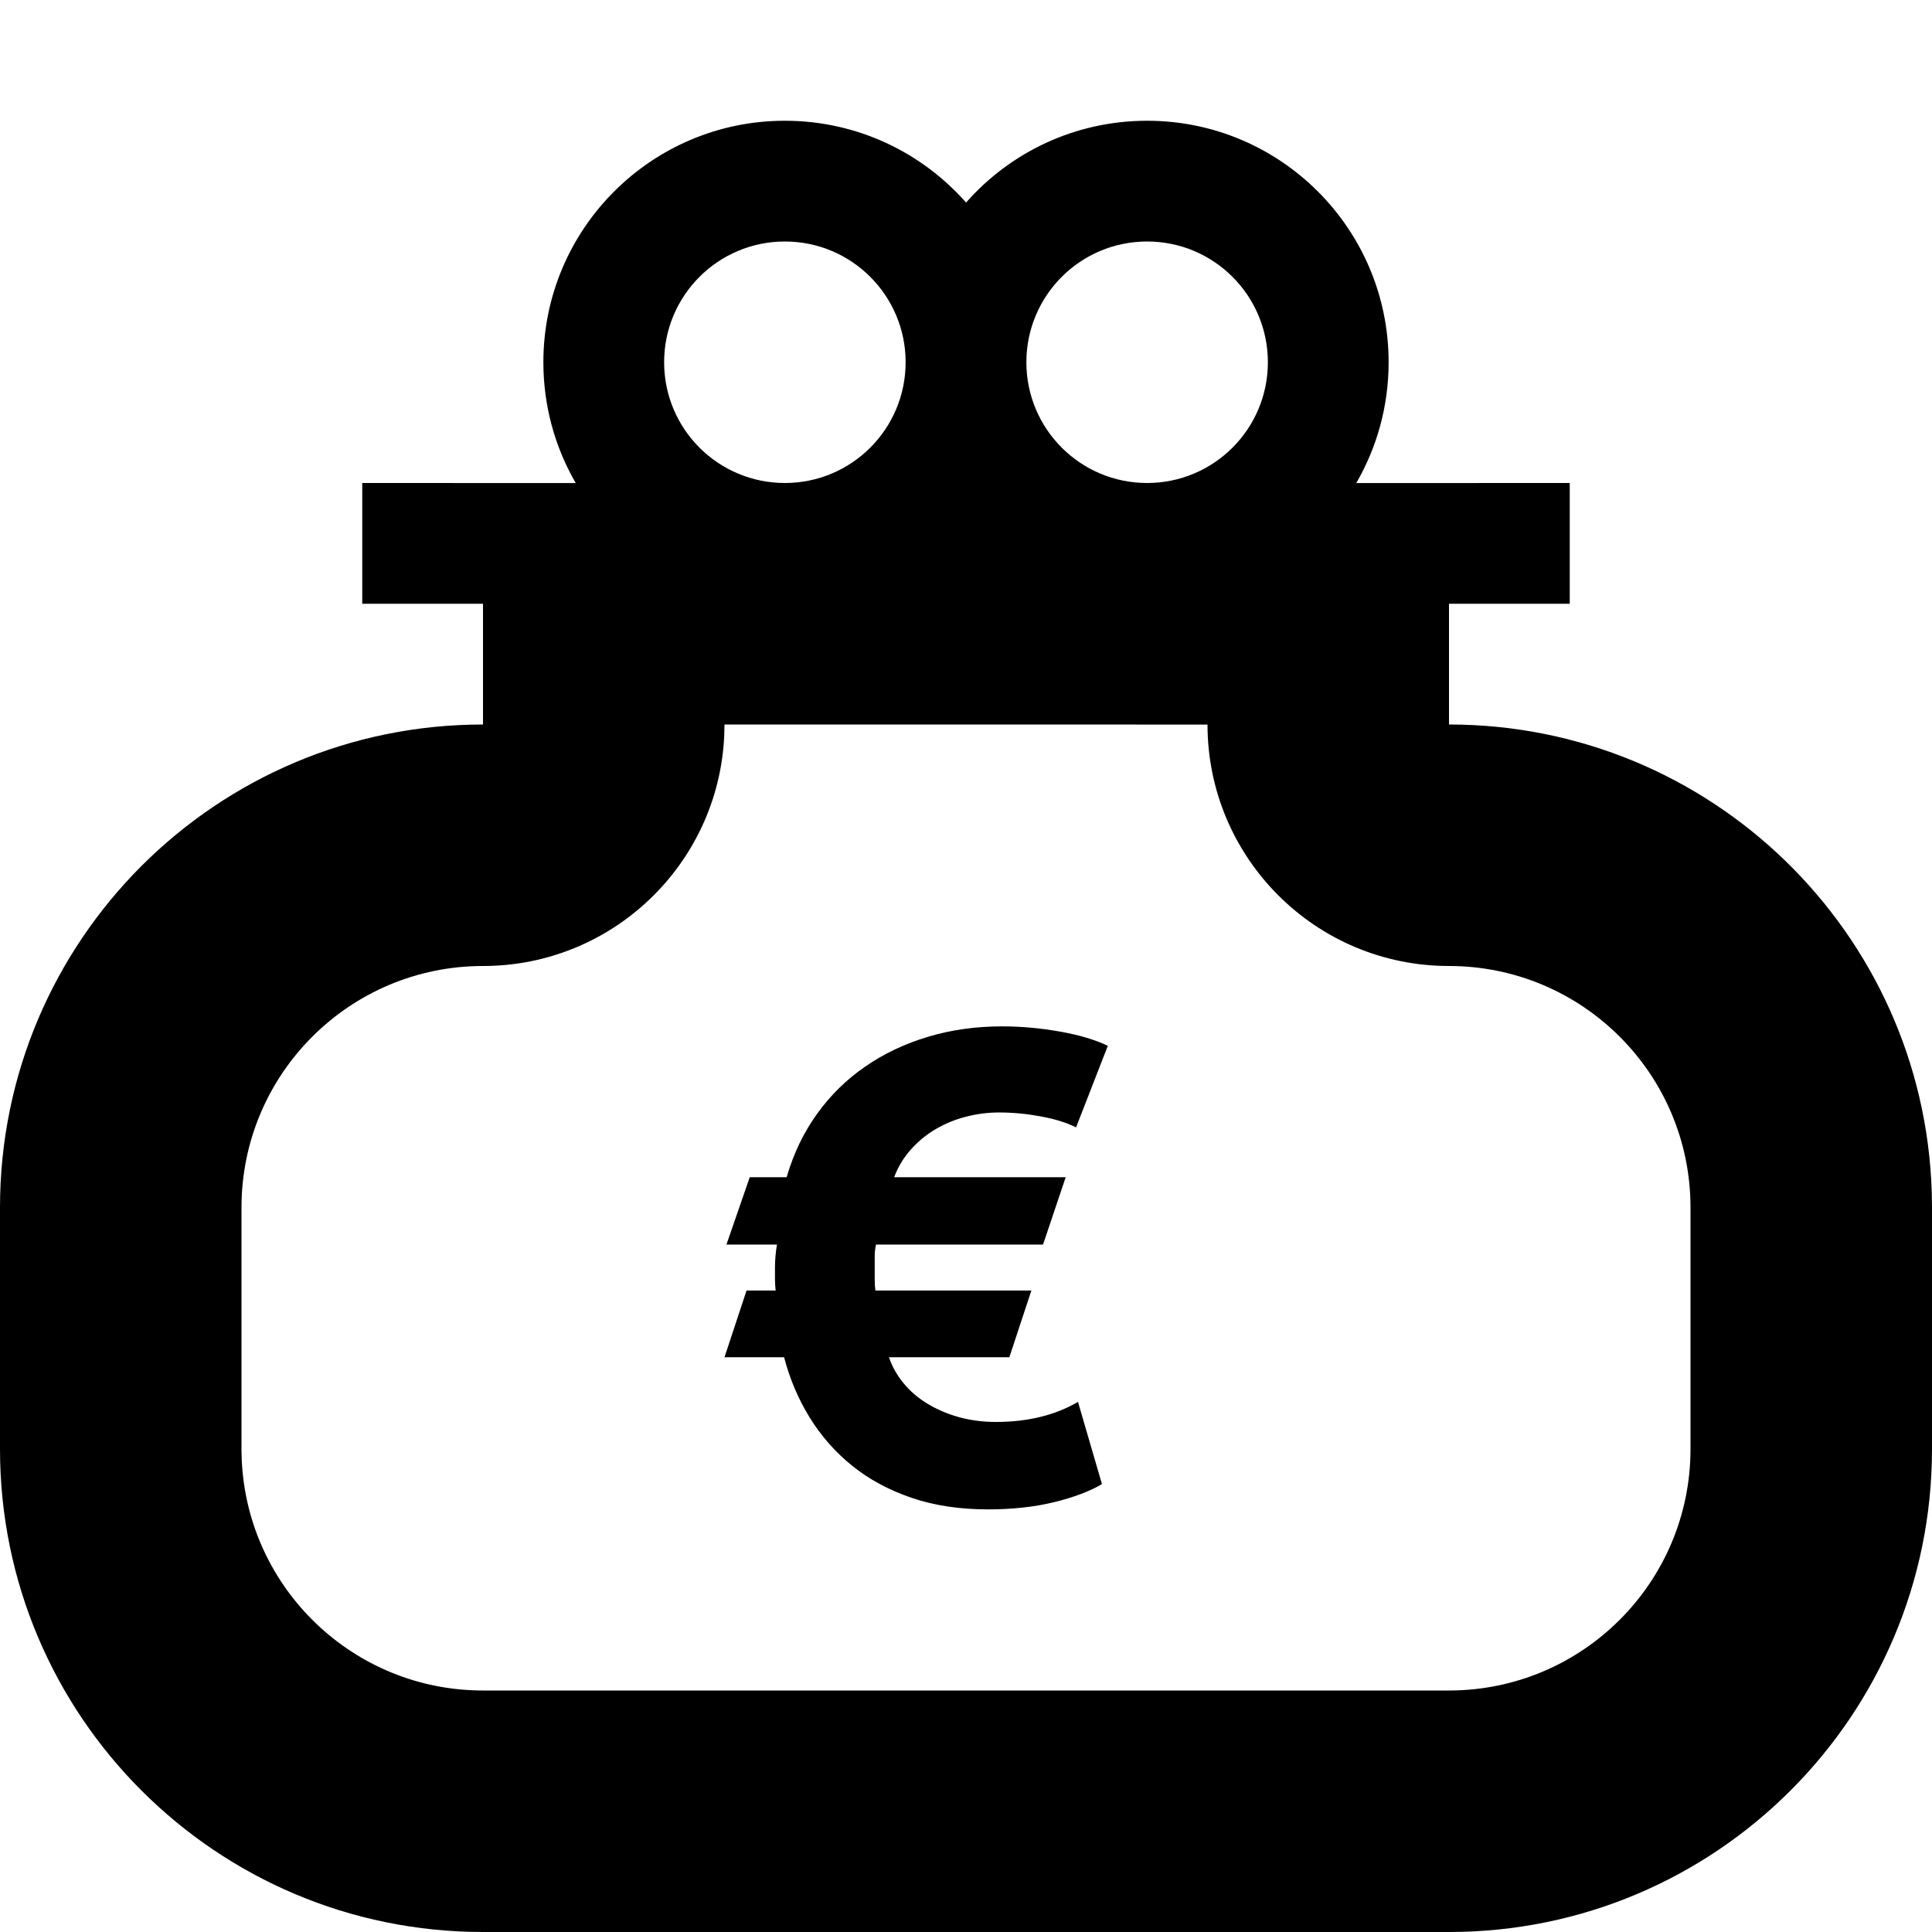
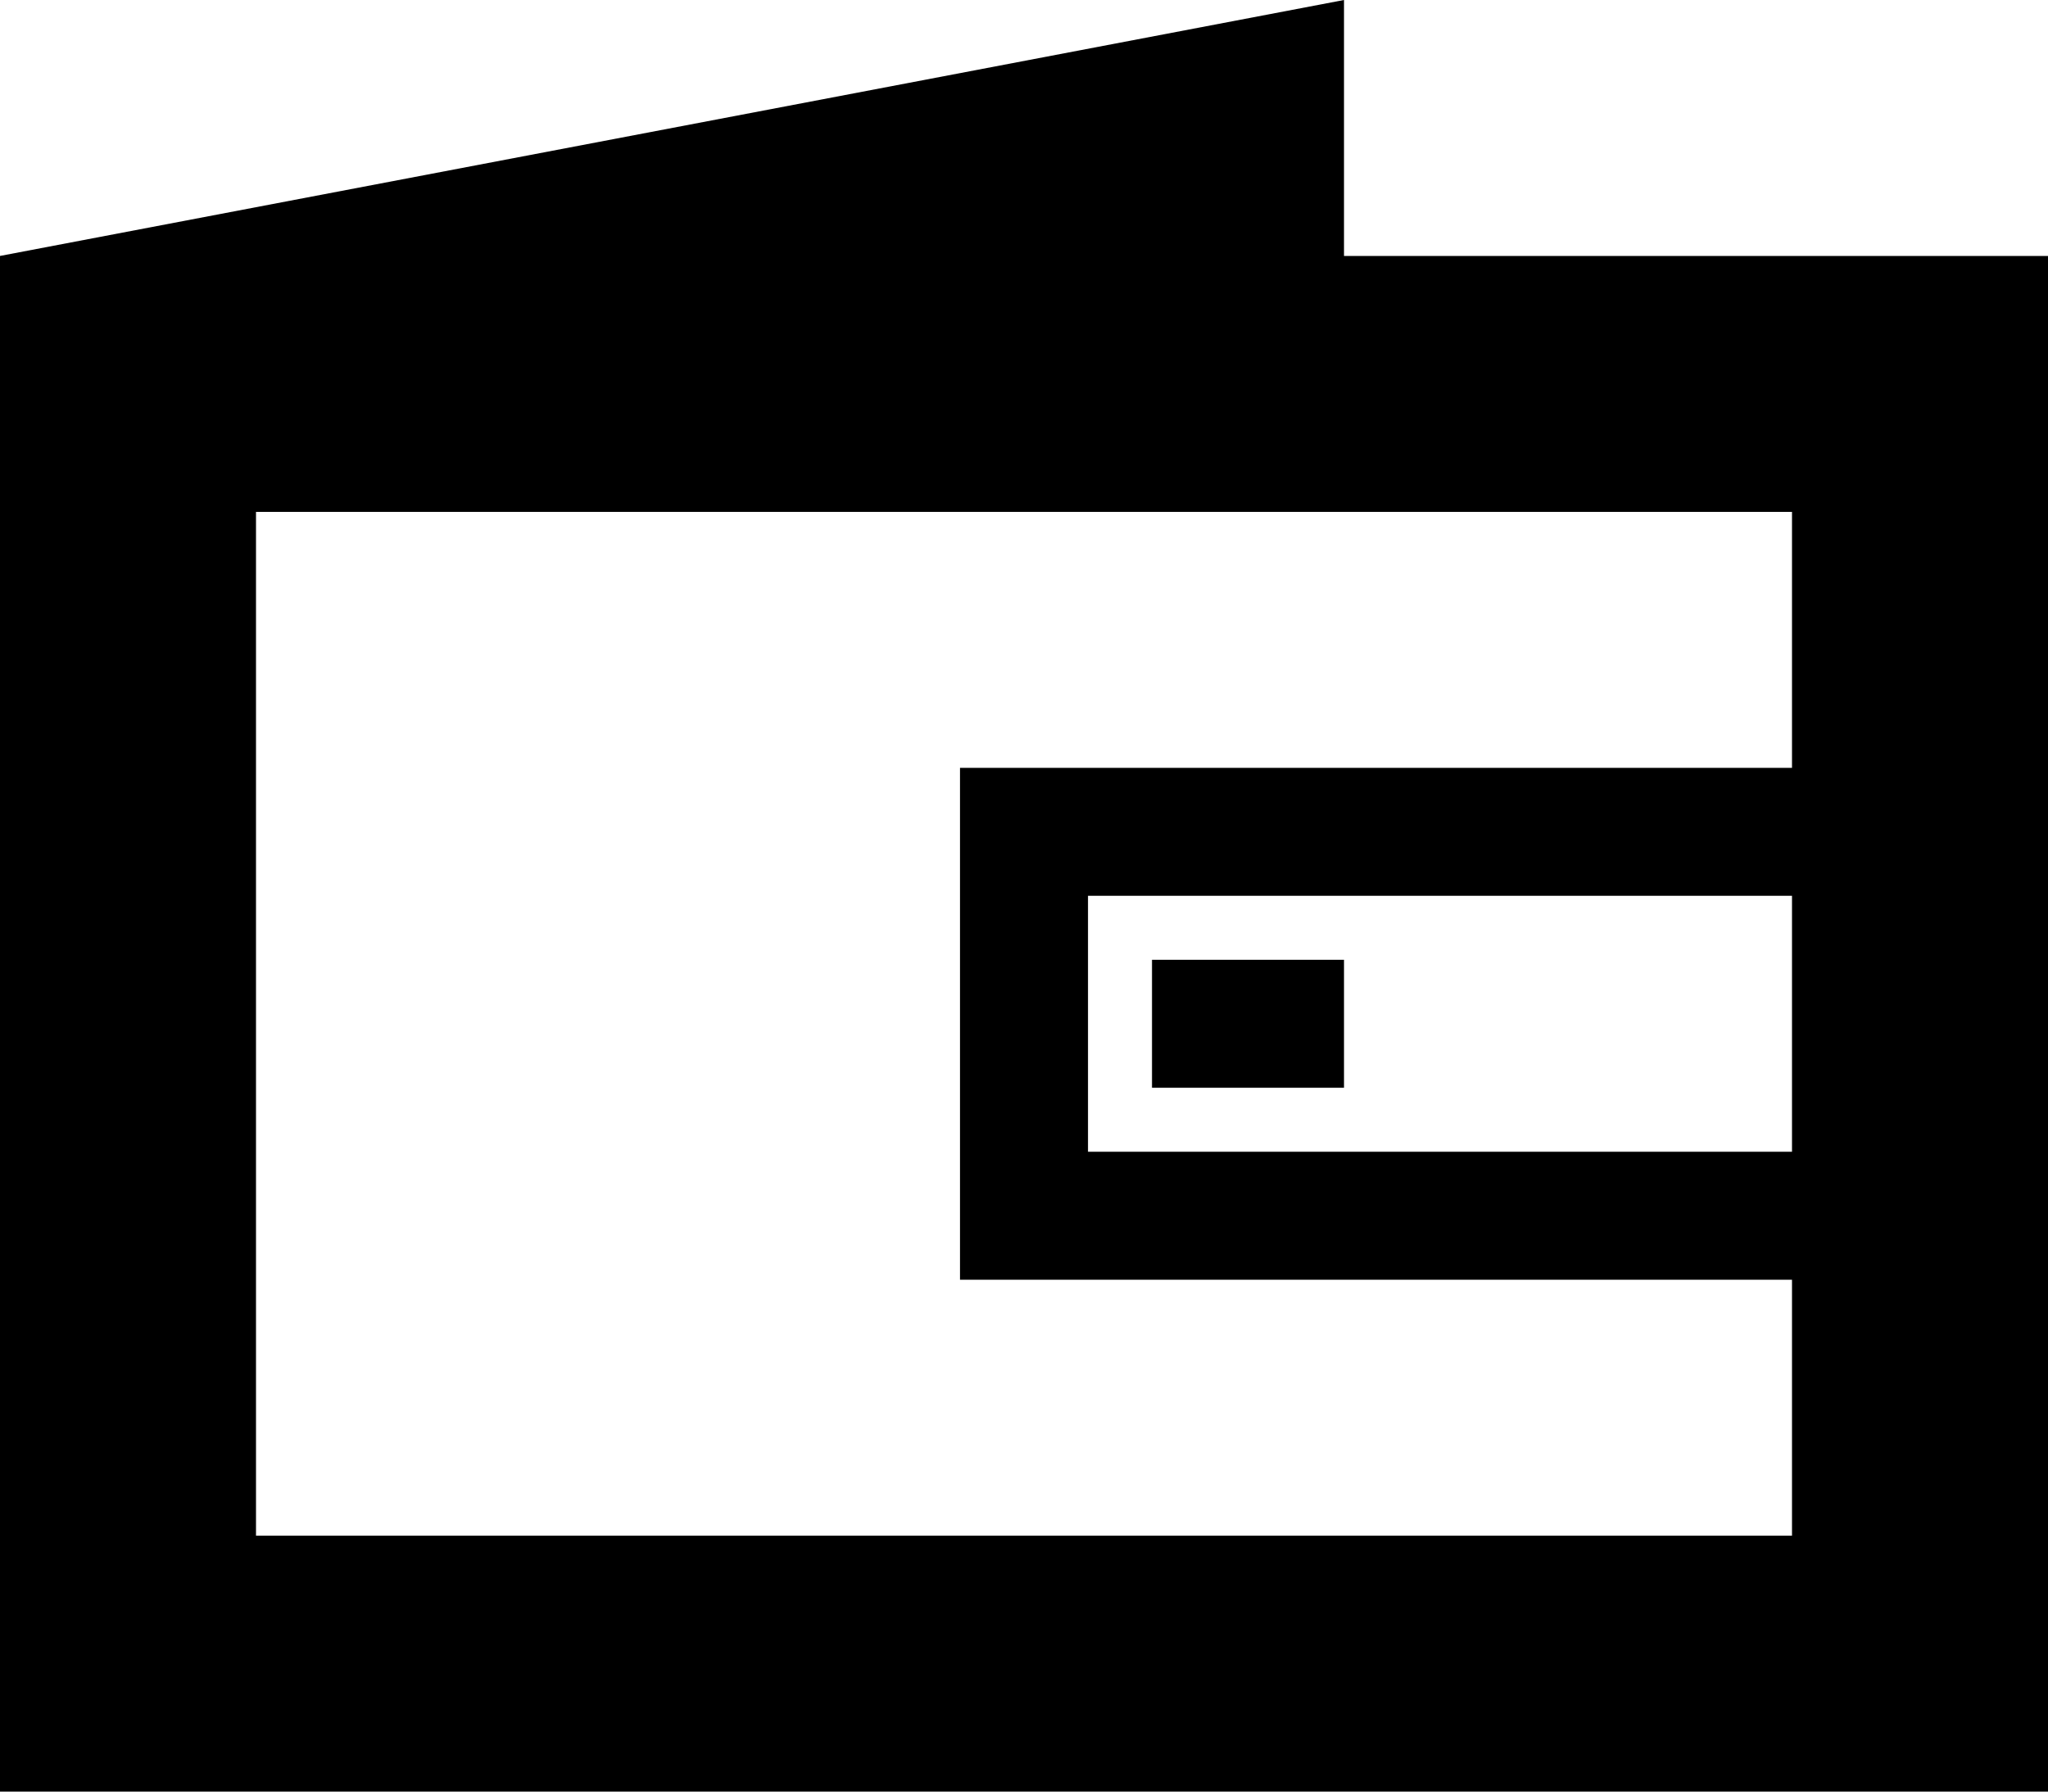
- <svg xmlns="http://www.w3.org/2000/svg" width="32px" height="32px" viewBox="0 0 32 32" version="1.1">
-   <path d="M19,2 C21.209,2 23,3.791 23,6 C23,6.729 22.805,7.413 22.464,8.001 L26,8 L26,10 L24,10 L24,12 C28.335,12 31.865,15.448 31.996,19.751 L32,20 L32,24 C32,28.418 28.418,32 24,32 L8,32 L7.999,31.998 L8,32 C3.582,32 0,28.418 0,24 L0.002,24 L0,24 L0,20 C0,15.582 3.582,12 8,12 L8,10 L6,10 L6,8 L9.536,8.001 C9.195,7.413 9,6.729 9,6 C9,3.791 10.791,2 13,2 C14.195,2 15.268,2.524 16.001,3.355 C16.732,2.524 17.805,2 19,2 Z M12,12 L11.995,12.2 C11.891,14.316 10.142,16 8,16 C5.791,16 4,17.791 4,20 L4,24.04 L4.005,24.2 C4.109,26.316 5.858,28 8,28 L24,28 C26.209,28 28,26.209 28,24 L28,20 C28,17.791 26.209,16 24,16 C21.791,16 20.001,14.21 20,12.001 L12,12 Z M16.601,17 C16.915,17 17.233,17.029 17.555,17.086 C17.877,17.143 18.141,17.222 18.349,17.322 L17.823,18.673 C17.666,18.594 17.471,18.534 17.239,18.491 C17.006,18.448 16.776,18.426 16.547,18.426 C16.361,18.426 16.179,18.45 16,18.496 C15.821,18.542 15.655,18.61 15.501,18.7 C15.348,18.789 15.21,18.902 15.088,19.038 C14.967,19.173 14.874,19.327 14.81,19.499 L17.651,19.499 L17.276,20.614 L14.509,20.614 C14.495,20.678 14.488,20.741 14.488,20.802 L14.488,21.188 C14.488,21.256 14.492,21.318 14.499,21.375 L17.083,21.375 L16.718,22.48 L14.724,22.48 C14.774,22.63 14.853,22.771 14.96,22.903 C15.067,23.036 15.199,23.15 15.357,23.247 C15.514,23.343 15.689,23.418 15.882,23.472 C16.075,23.525 16.279,23.552 16.493,23.552 C17.022,23.552 17.476,23.441 17.855,23.22 L18.252,24.582 C18.045,24.703 17.778,24.803 17.453,24.882 C17.128,24.961 16.765,25 16.365,25 C15.893,25 15.469,24.936 15.094,24.807 C14.718,24.678 14.391,24.501 14.113,24.276 C13.834,24.051 13.6,23.785 13.41,23.477 C13.221,23.17 13.08,22.837 12.987,22.48 L12,22.48 L12.365,21.375 L12.847,21.375 C12.84,21.311 12.836,21.247 12.836,21.182 L12.836,21 C12.836,20.871 12.847,20.743 12.869,20.614 L12.032,20.614 L12.418,19.499 L13.029,19.499 C13.144,19.105 13.312,18.755 13.534,18.448 C13.755,18.14 14.021,17.879 14.332,17.665 C14.643,17.45 14.99,17.286 15.373,17.172 C15.755,17.057 16.164,17 16.601,17 Z M13,4 C11.895,4 11,4.895 11,6 C11,7.105 11.895,8 13,8 C14.105,8 15,7.105 15,6 C15,4.895 14.105,4 13,4 Z M19,4 C17.895,4 17,4.895 17,6 C17,7.105 17.895,8 19,8 C20.105,8 21,7.105 21,6 C21,4.895 20.105,4 19,4 Z" />
+ <svg xmlns="http://www.w3.org/2000/svg" width="32px" height="28px" viewBox="0 0 32 28" version="1.1">
+   <path d="M21,4 L21,0 L0,4 L0,28 L32,28 L32,4 L21,4 Z M28,18 L17,18 L17,14 L28,14 L28,18 Z M28,12 L15,12 L15,20 L28,20 L28,24 L4,24 L4,8 L28,8 L28,12 Z" id="Shape" />
+   <rect id="Rectangle" x="18" y="15" width="3" height="2" />
</svg>
